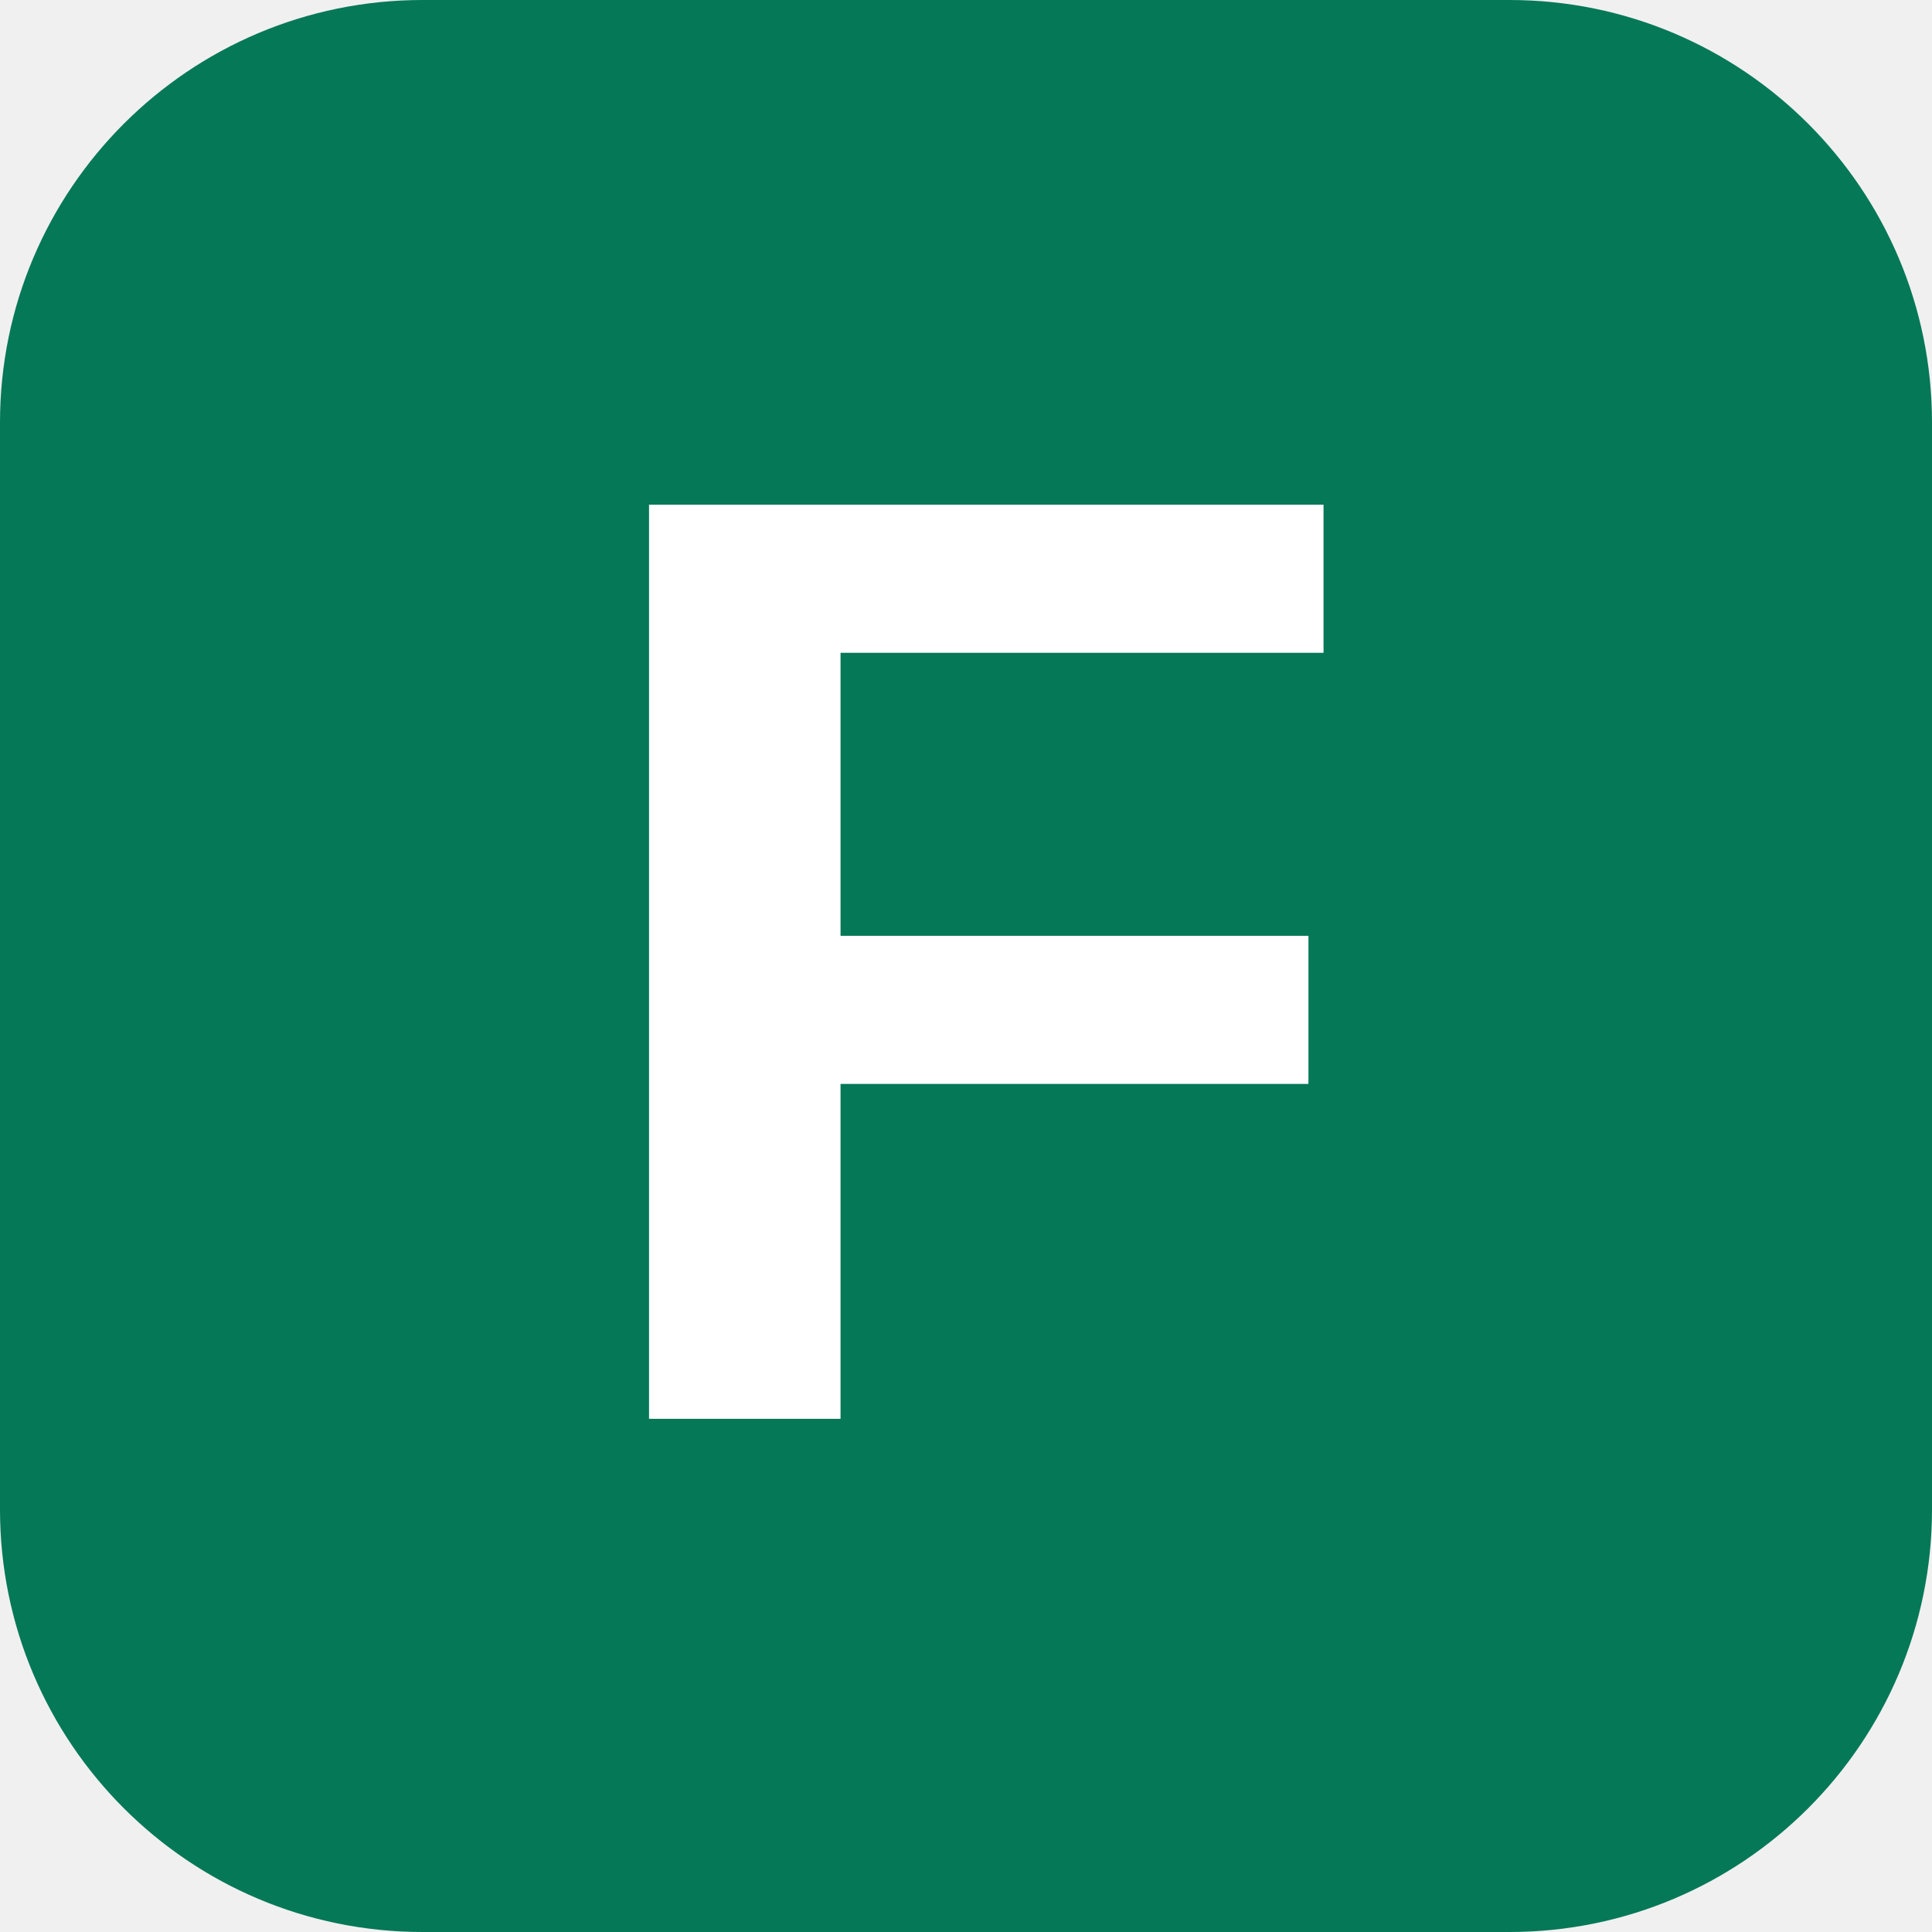
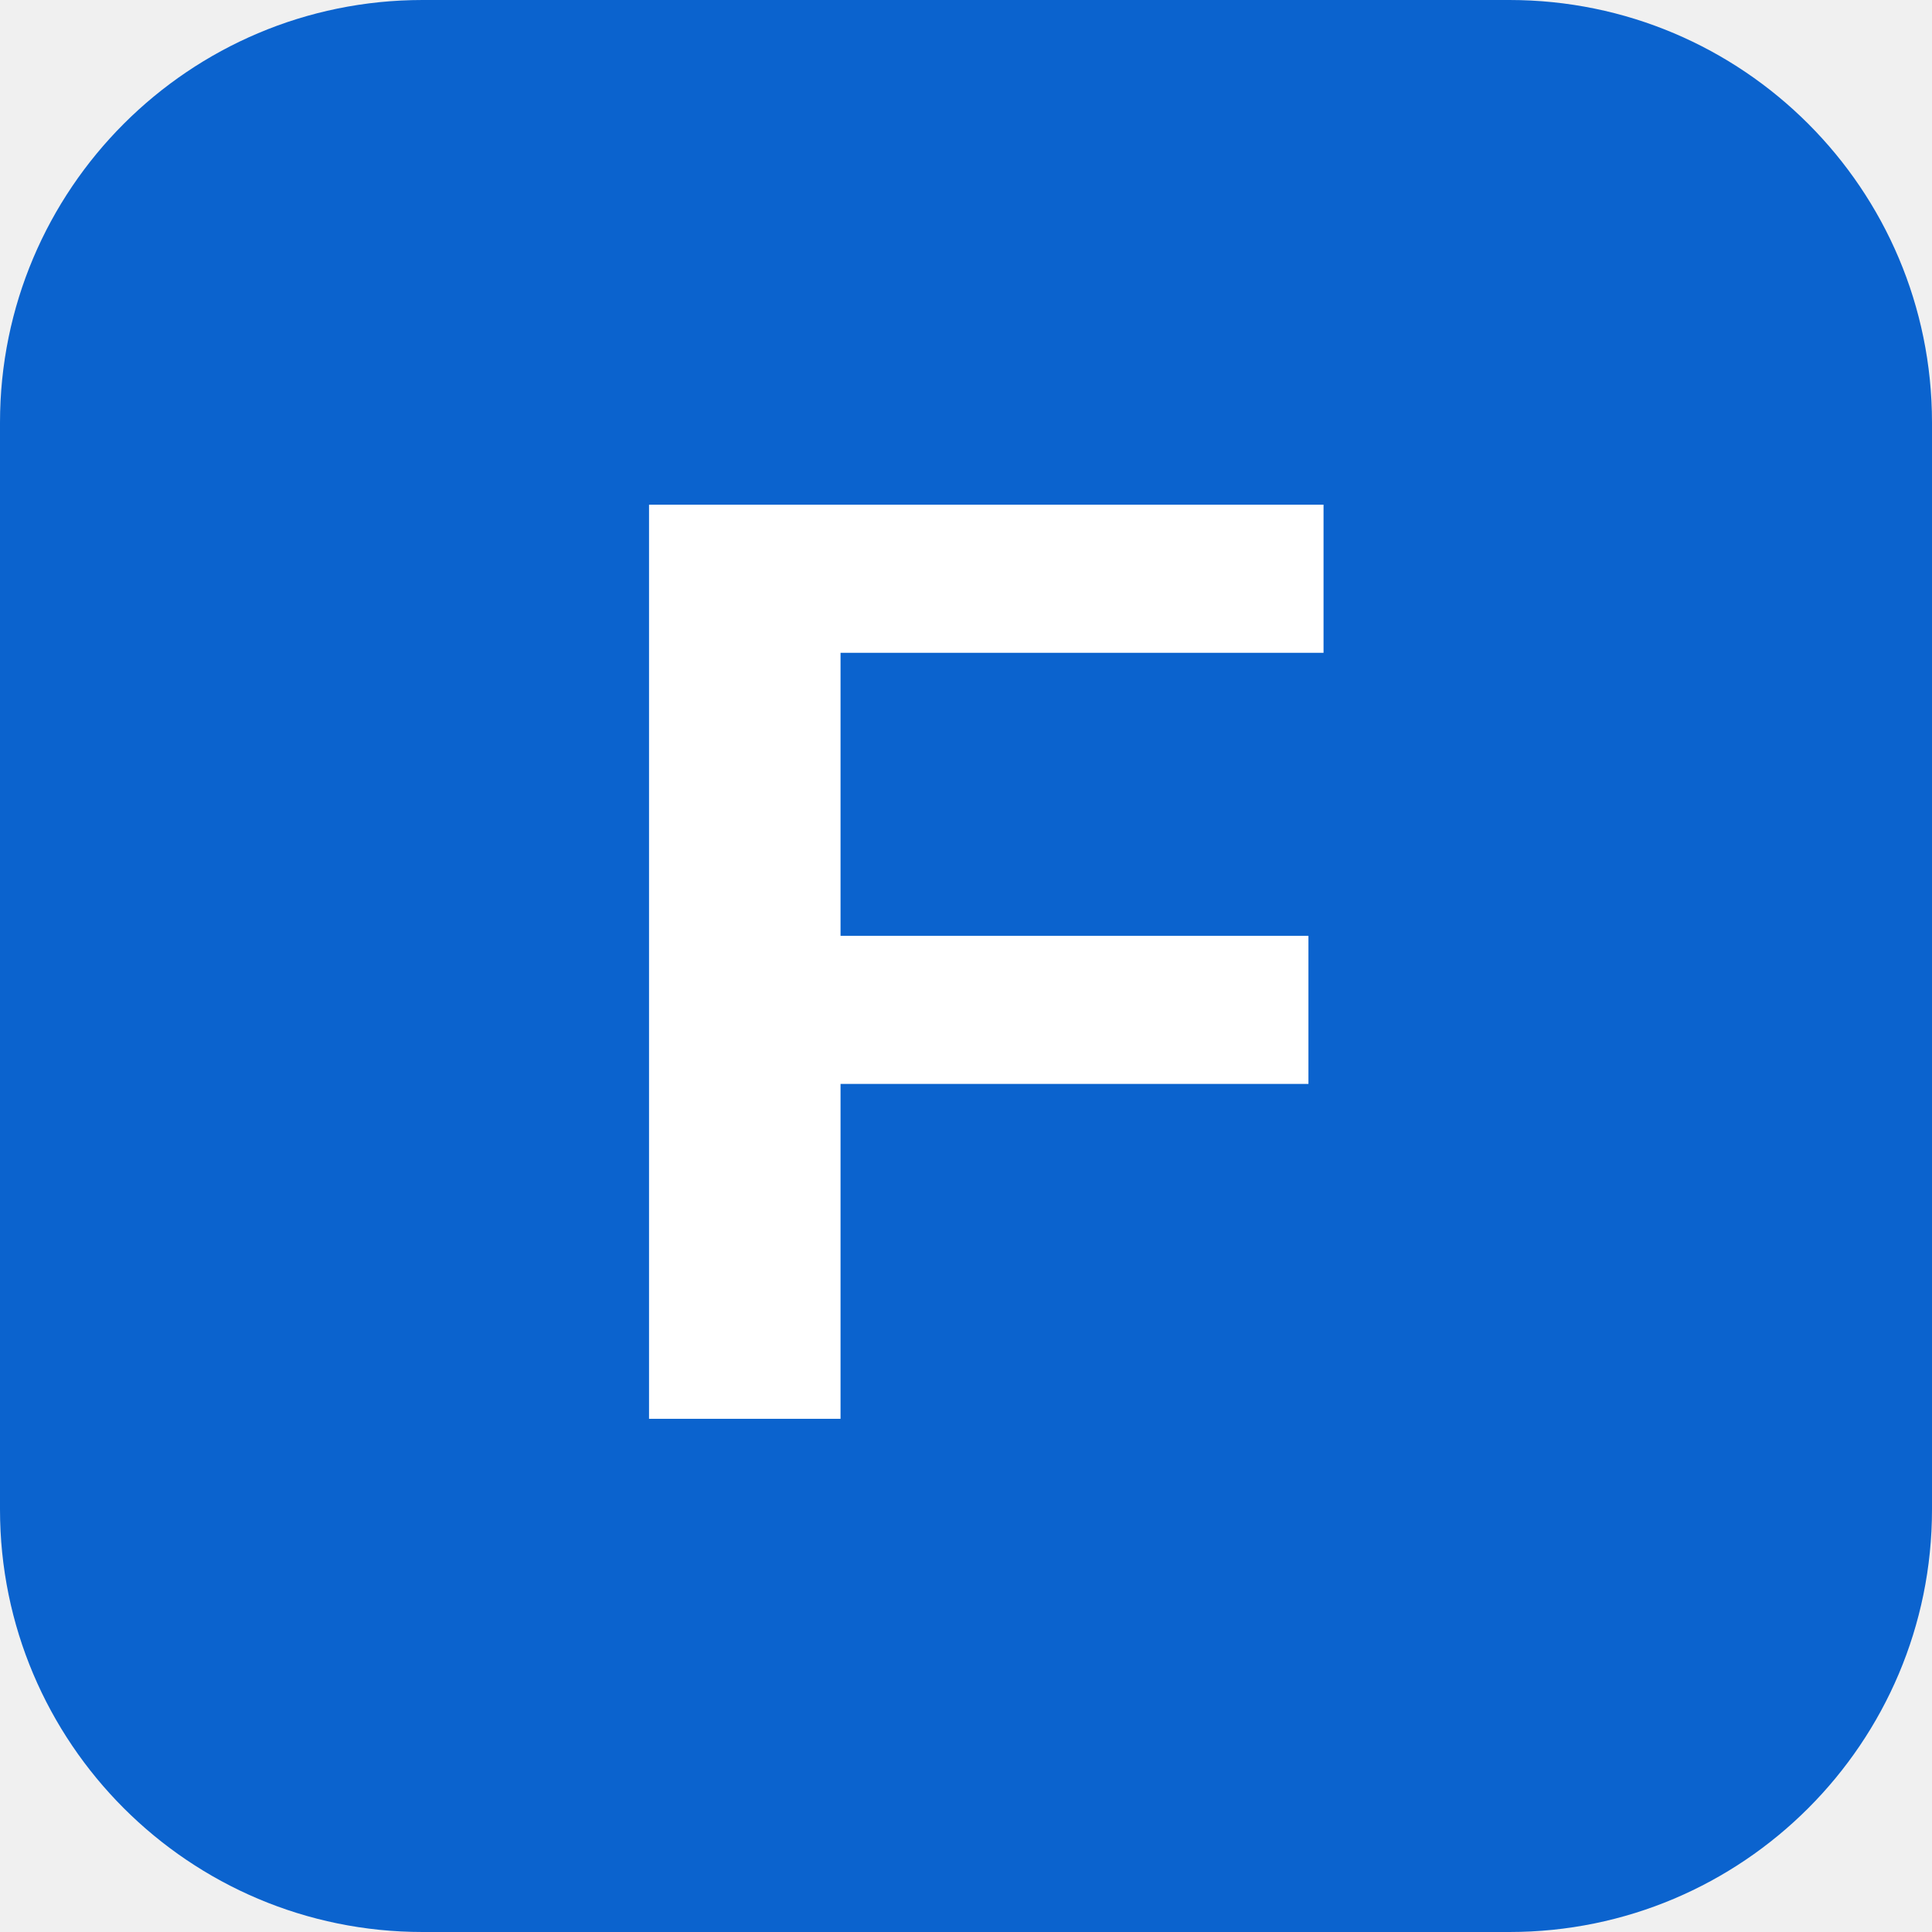
<svg xmlns="http://www.w3.org/2000/svg" width="32" height="32" viewBox="0 0 32 32">
-   <rect width="32" height="32" rx="7" fill="#047857" />
+   <rect width="32" height="32" rx="7" fill="#0B63CE" />
  <text x="16" y="23.5" text-anchor="middle" font-family="Arial, Helvetica, sans-serif" font-size="22" font-weight="700" fill="#fff">F</text>
</svg>
